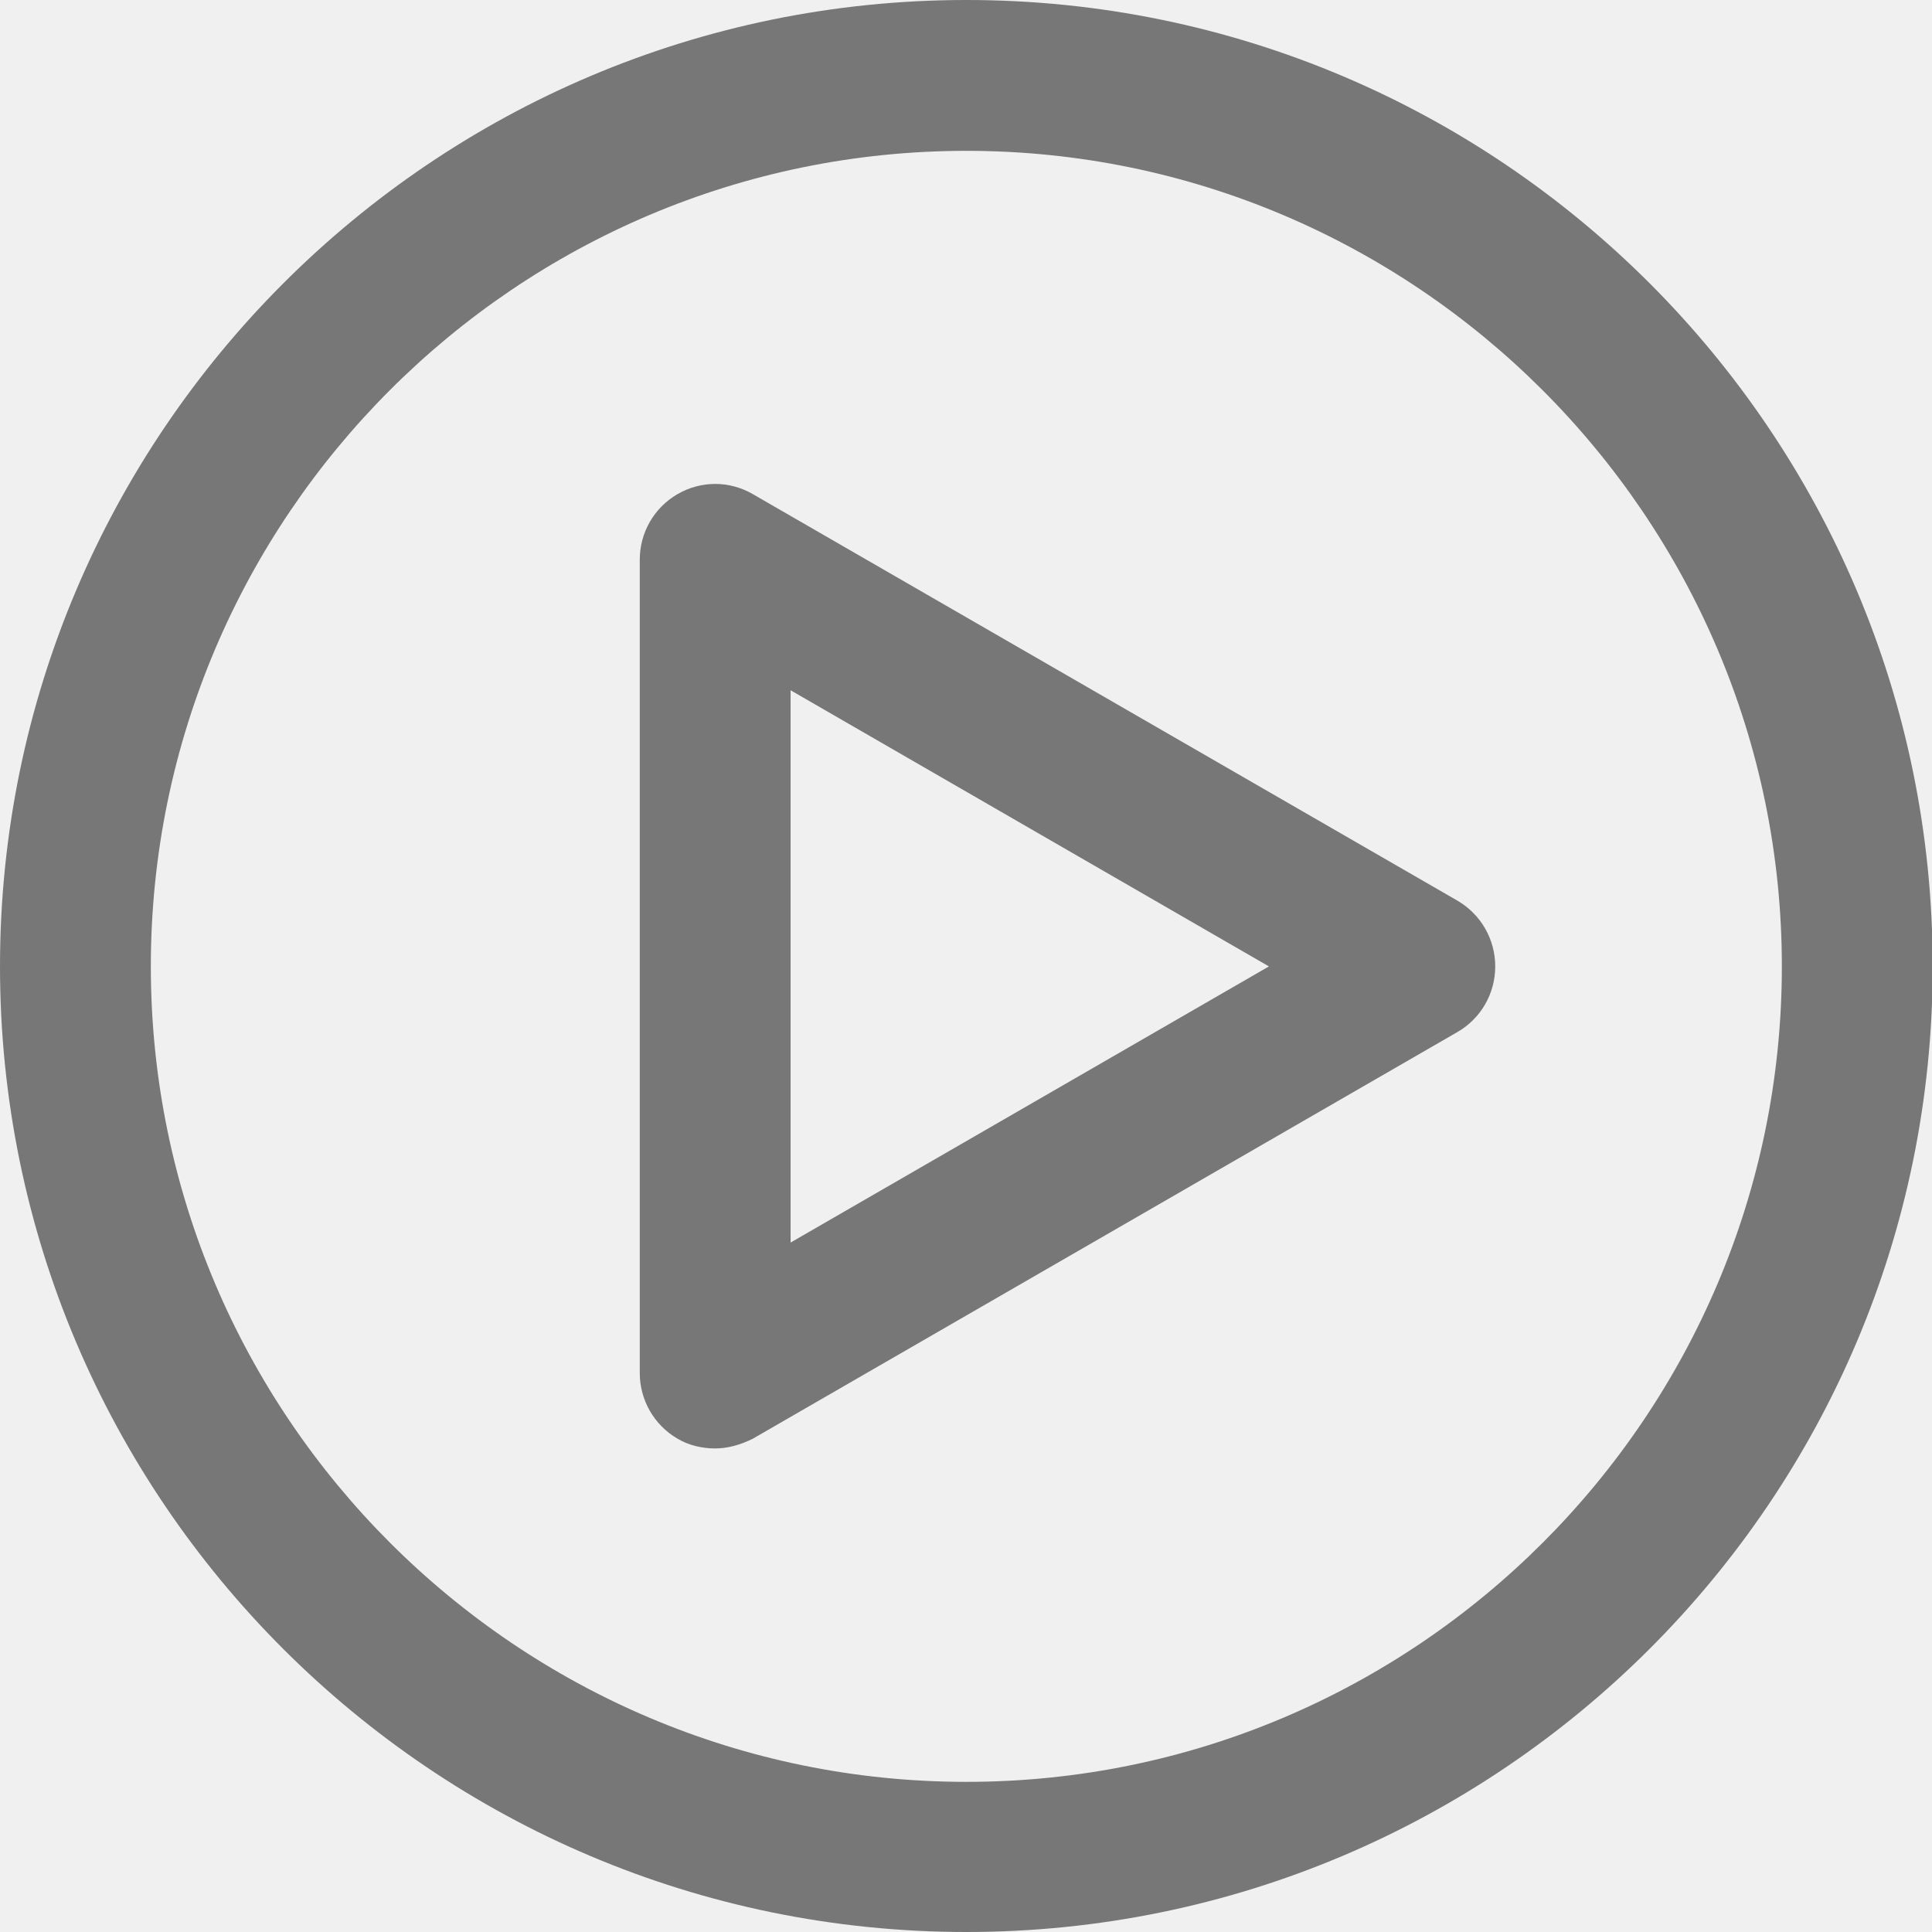
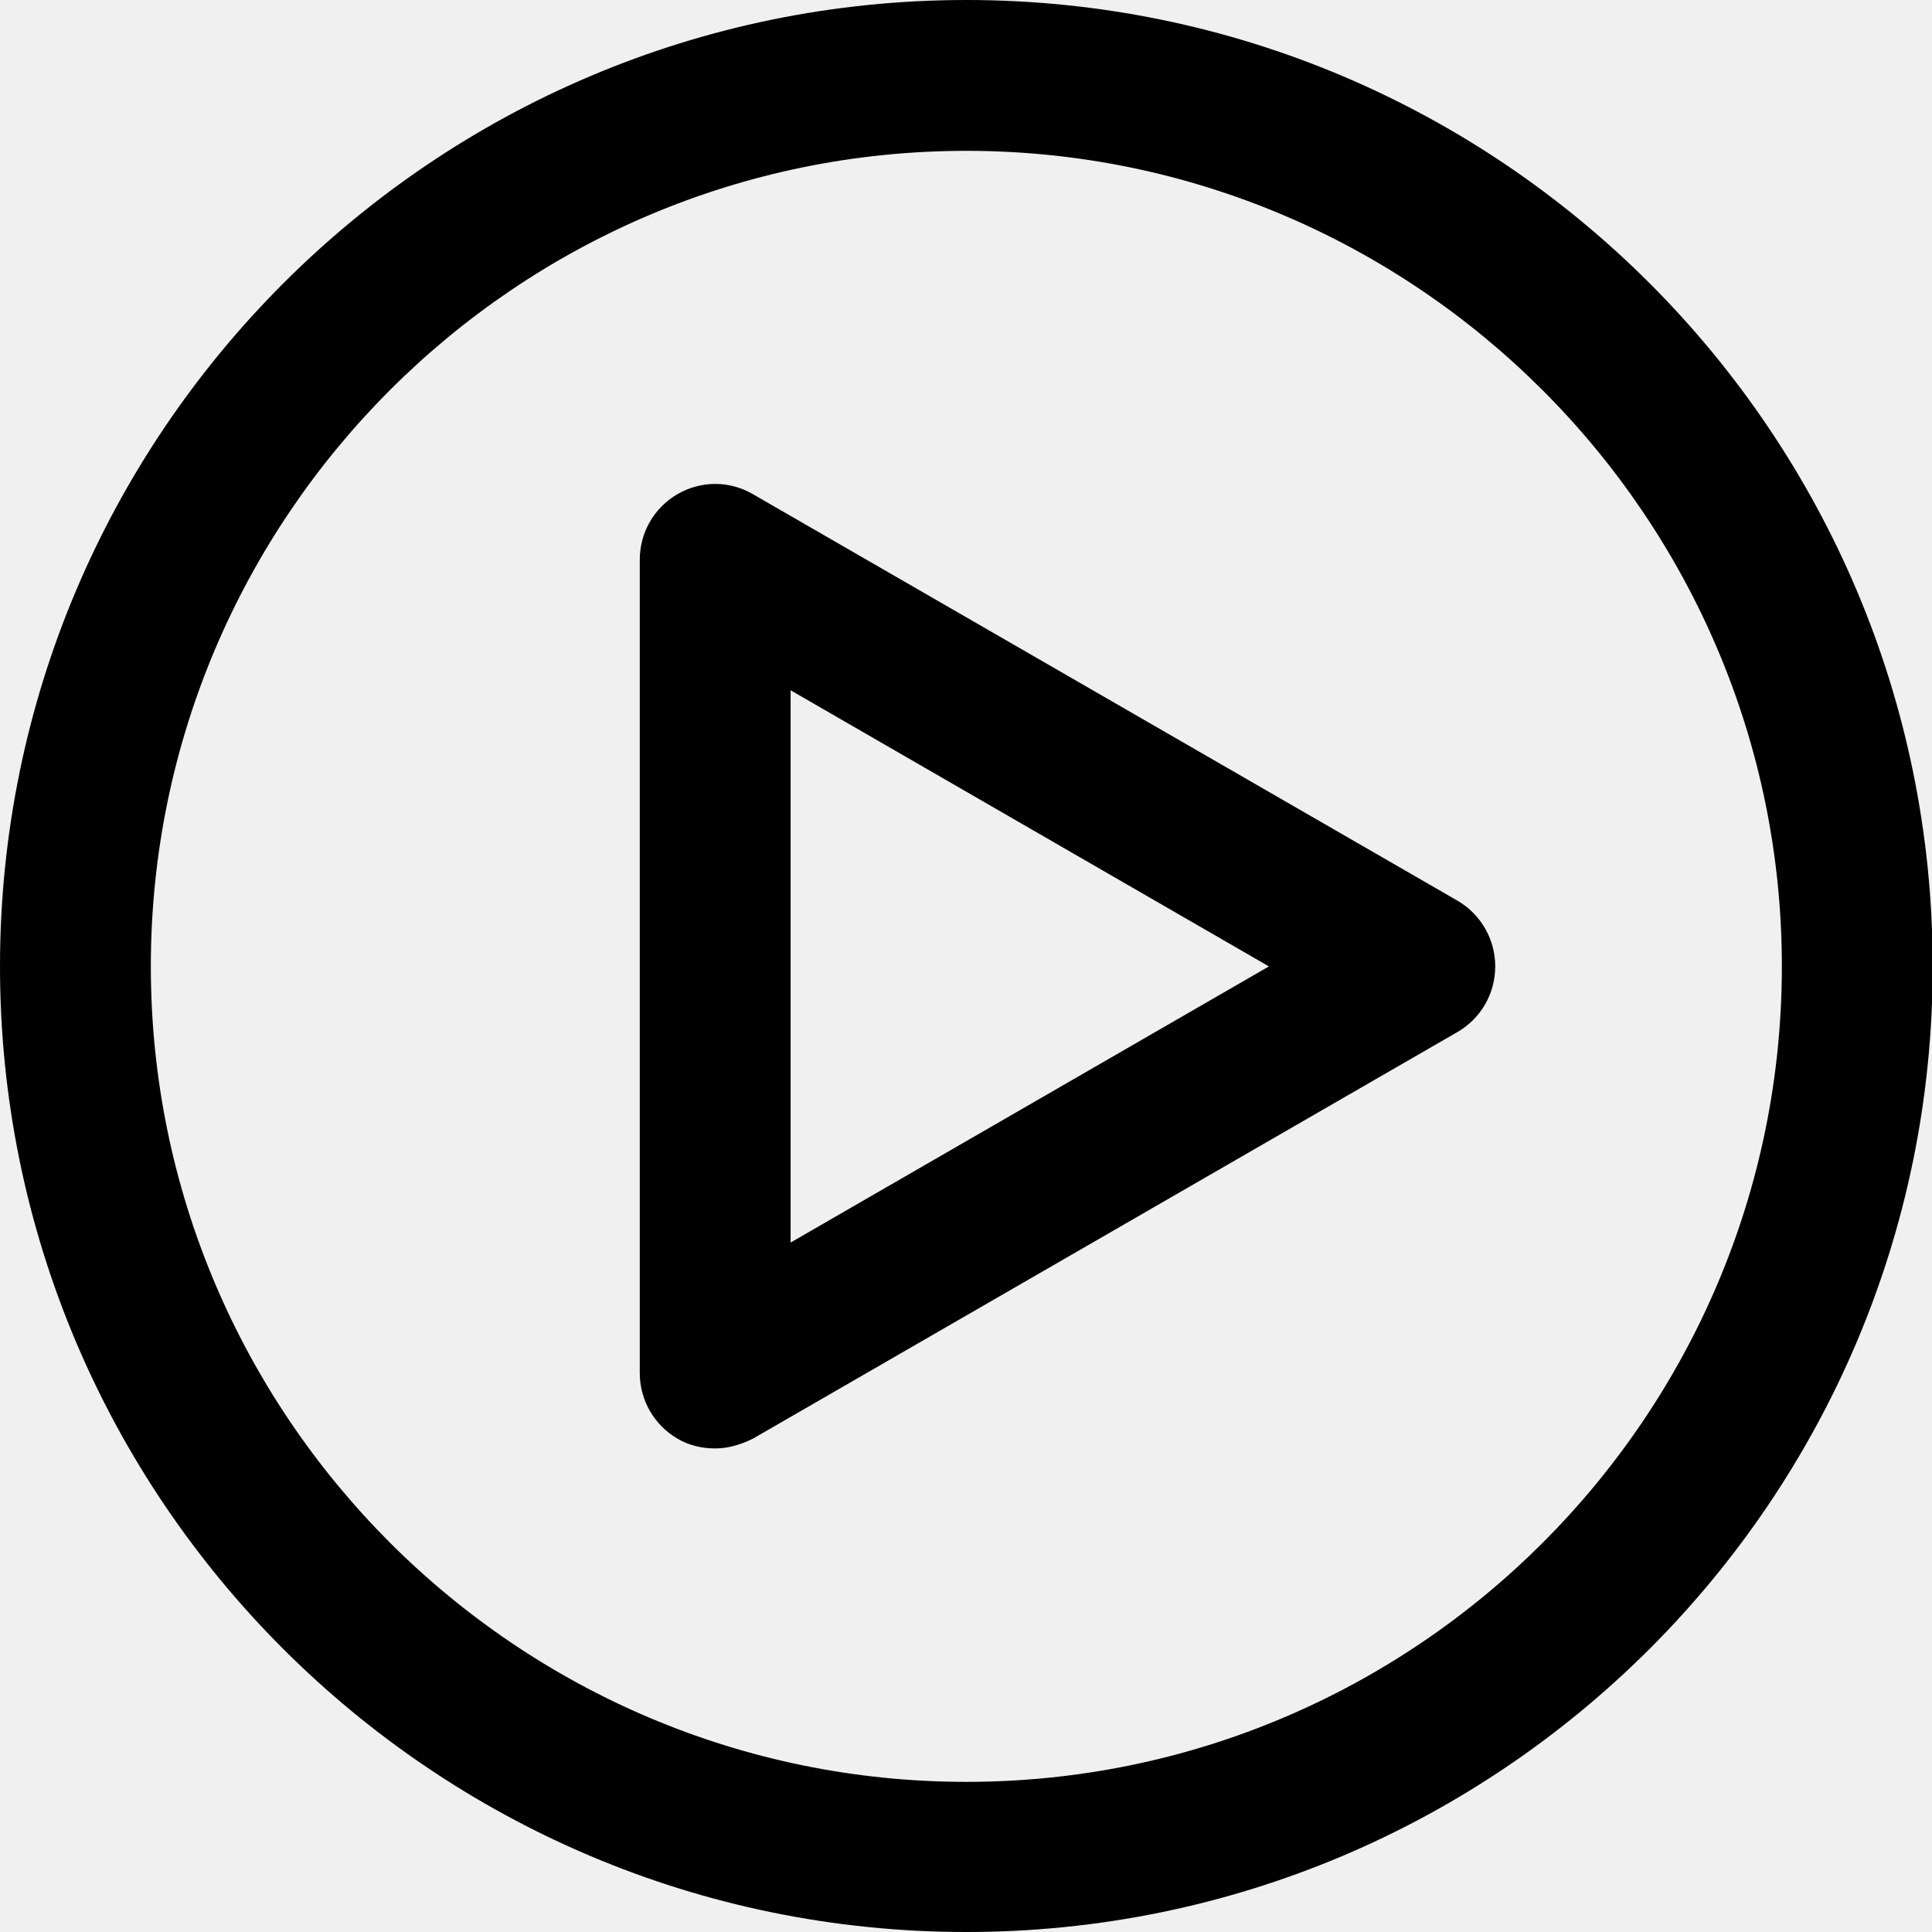
- <svg xmlns="http://www.w3.org/2000/svg" width="14" height="14" viewBox="0 0 14 14" fill="none">
+ <svg xmlns="http://www.w3.org/2000/svg" width="14" height="14" viewBox="0 0 14 14">
  <g clip-path="url(#clip0)">
-     <path d="M7.003 14C3.138 14 0 10.862 0 7.003C0 3.143 3.138 0 7.003 0C10.868 0 14.005 3.138 14.005 7.003C14.005 10.868 10.862 14 7.003 14ZM7.003 1.093C3.745 1.093 1.093 3.745 1.093 7.003C1.093 10.261 3.745 12.912 7.003 12.912C10.261 12.912 12.912 10.261 12.912 7.003C12.912 3.745 10.255 1.093 7.003 1.093Z" fill="#777777" />
-     <path d="M5.182 10.496C5.089 10.496 4.991 10.474 4.909 10.425C4.74 10.326 4.636 10.146 4.636 9.949V4.056C4.636 3.859 4.74 3.679 4.909 3.581C5.079 3.482 5.286 3.482 5.456 3.581L10.562 6.527C10.731 6.626 10.835 6.806 10.835 7.003C10.835 7.2 10.731 7.38 10.562 7.478L5.456 10.425C5.368 10.469 5.275 10.496 5.182 10.496ZM5.729 5.002V9.004L9.195 7.003L5.729 5.002Z" fill="#777777" />
+     <path d="M7.003 14C3.138 14 0 10.862 0 7.003C0 3.143 3.138 0 7.003 0C10.868 0 14.005 3.138 14.005 7.003C14.005 10.868 10.862 14 7.003 14ZM7.003 1.093C3.745 1.093 1.093 3.745 1.093 7.003C1.093 10.261 3.745 12.912 7.003 12.912C10.261 12.912 12.912 10.261 12.912 7.003C12.912 3.745 10.255 1.093 7.003 1.093Z" />
+     <path d="M5.182 10.496C5.089 10.496 4.991 10.474 4.909 10.425C4.74 10.326 4.636 10.146 4.636 9.949V4.056C4.636 3.859 4.74 3.679 4.909 3.581C5.079 3.482 5.286 3.482 5.456 3.581L10.562 6.527C10.731 6.626 10.835 6.806 10.835 7.003C10.835 7.2 10.731 7.38 10.562 7.478L5.456 10.425C5.368 10.469 5.275 10.496 5.182 10.496ZM5.729 5.002V9.004L9.195 7.003L5.729 5.002Z" />
  </g>
  <defs>
    <clipPath id="clip0">
      <rect width="14" height="14" fill="white" />
    </clipPath>
  </defs>
</svg>
